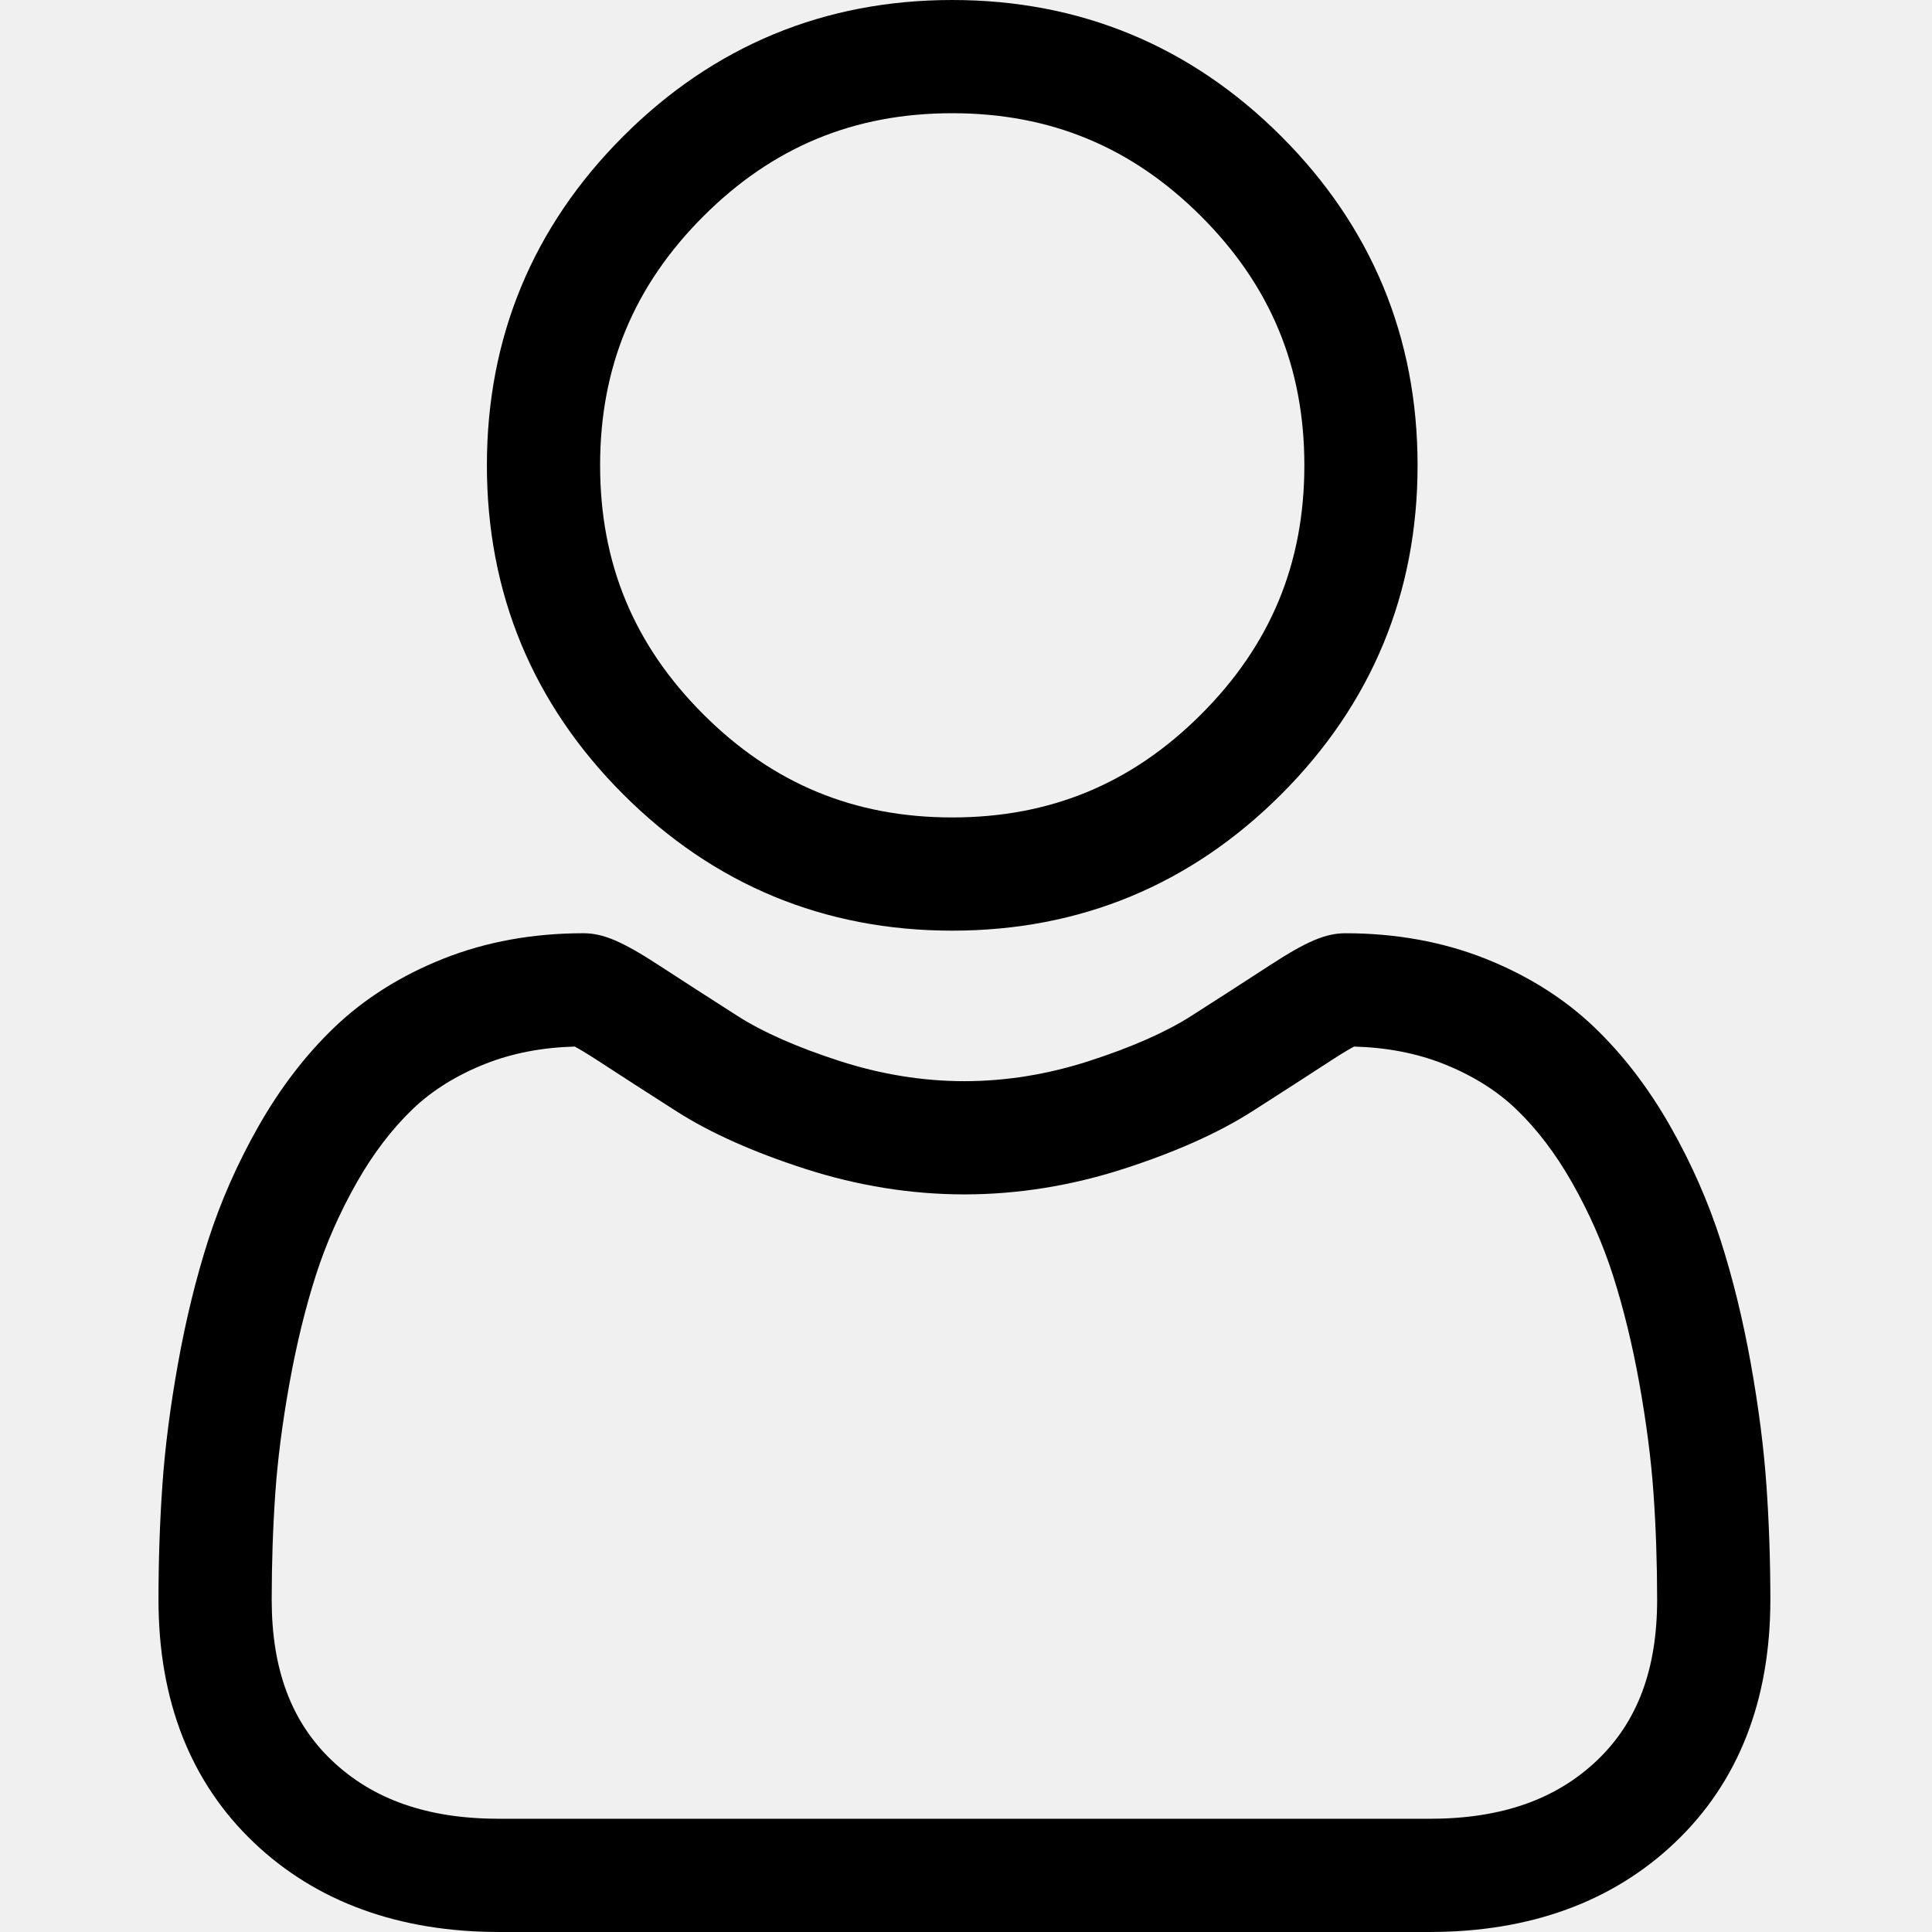
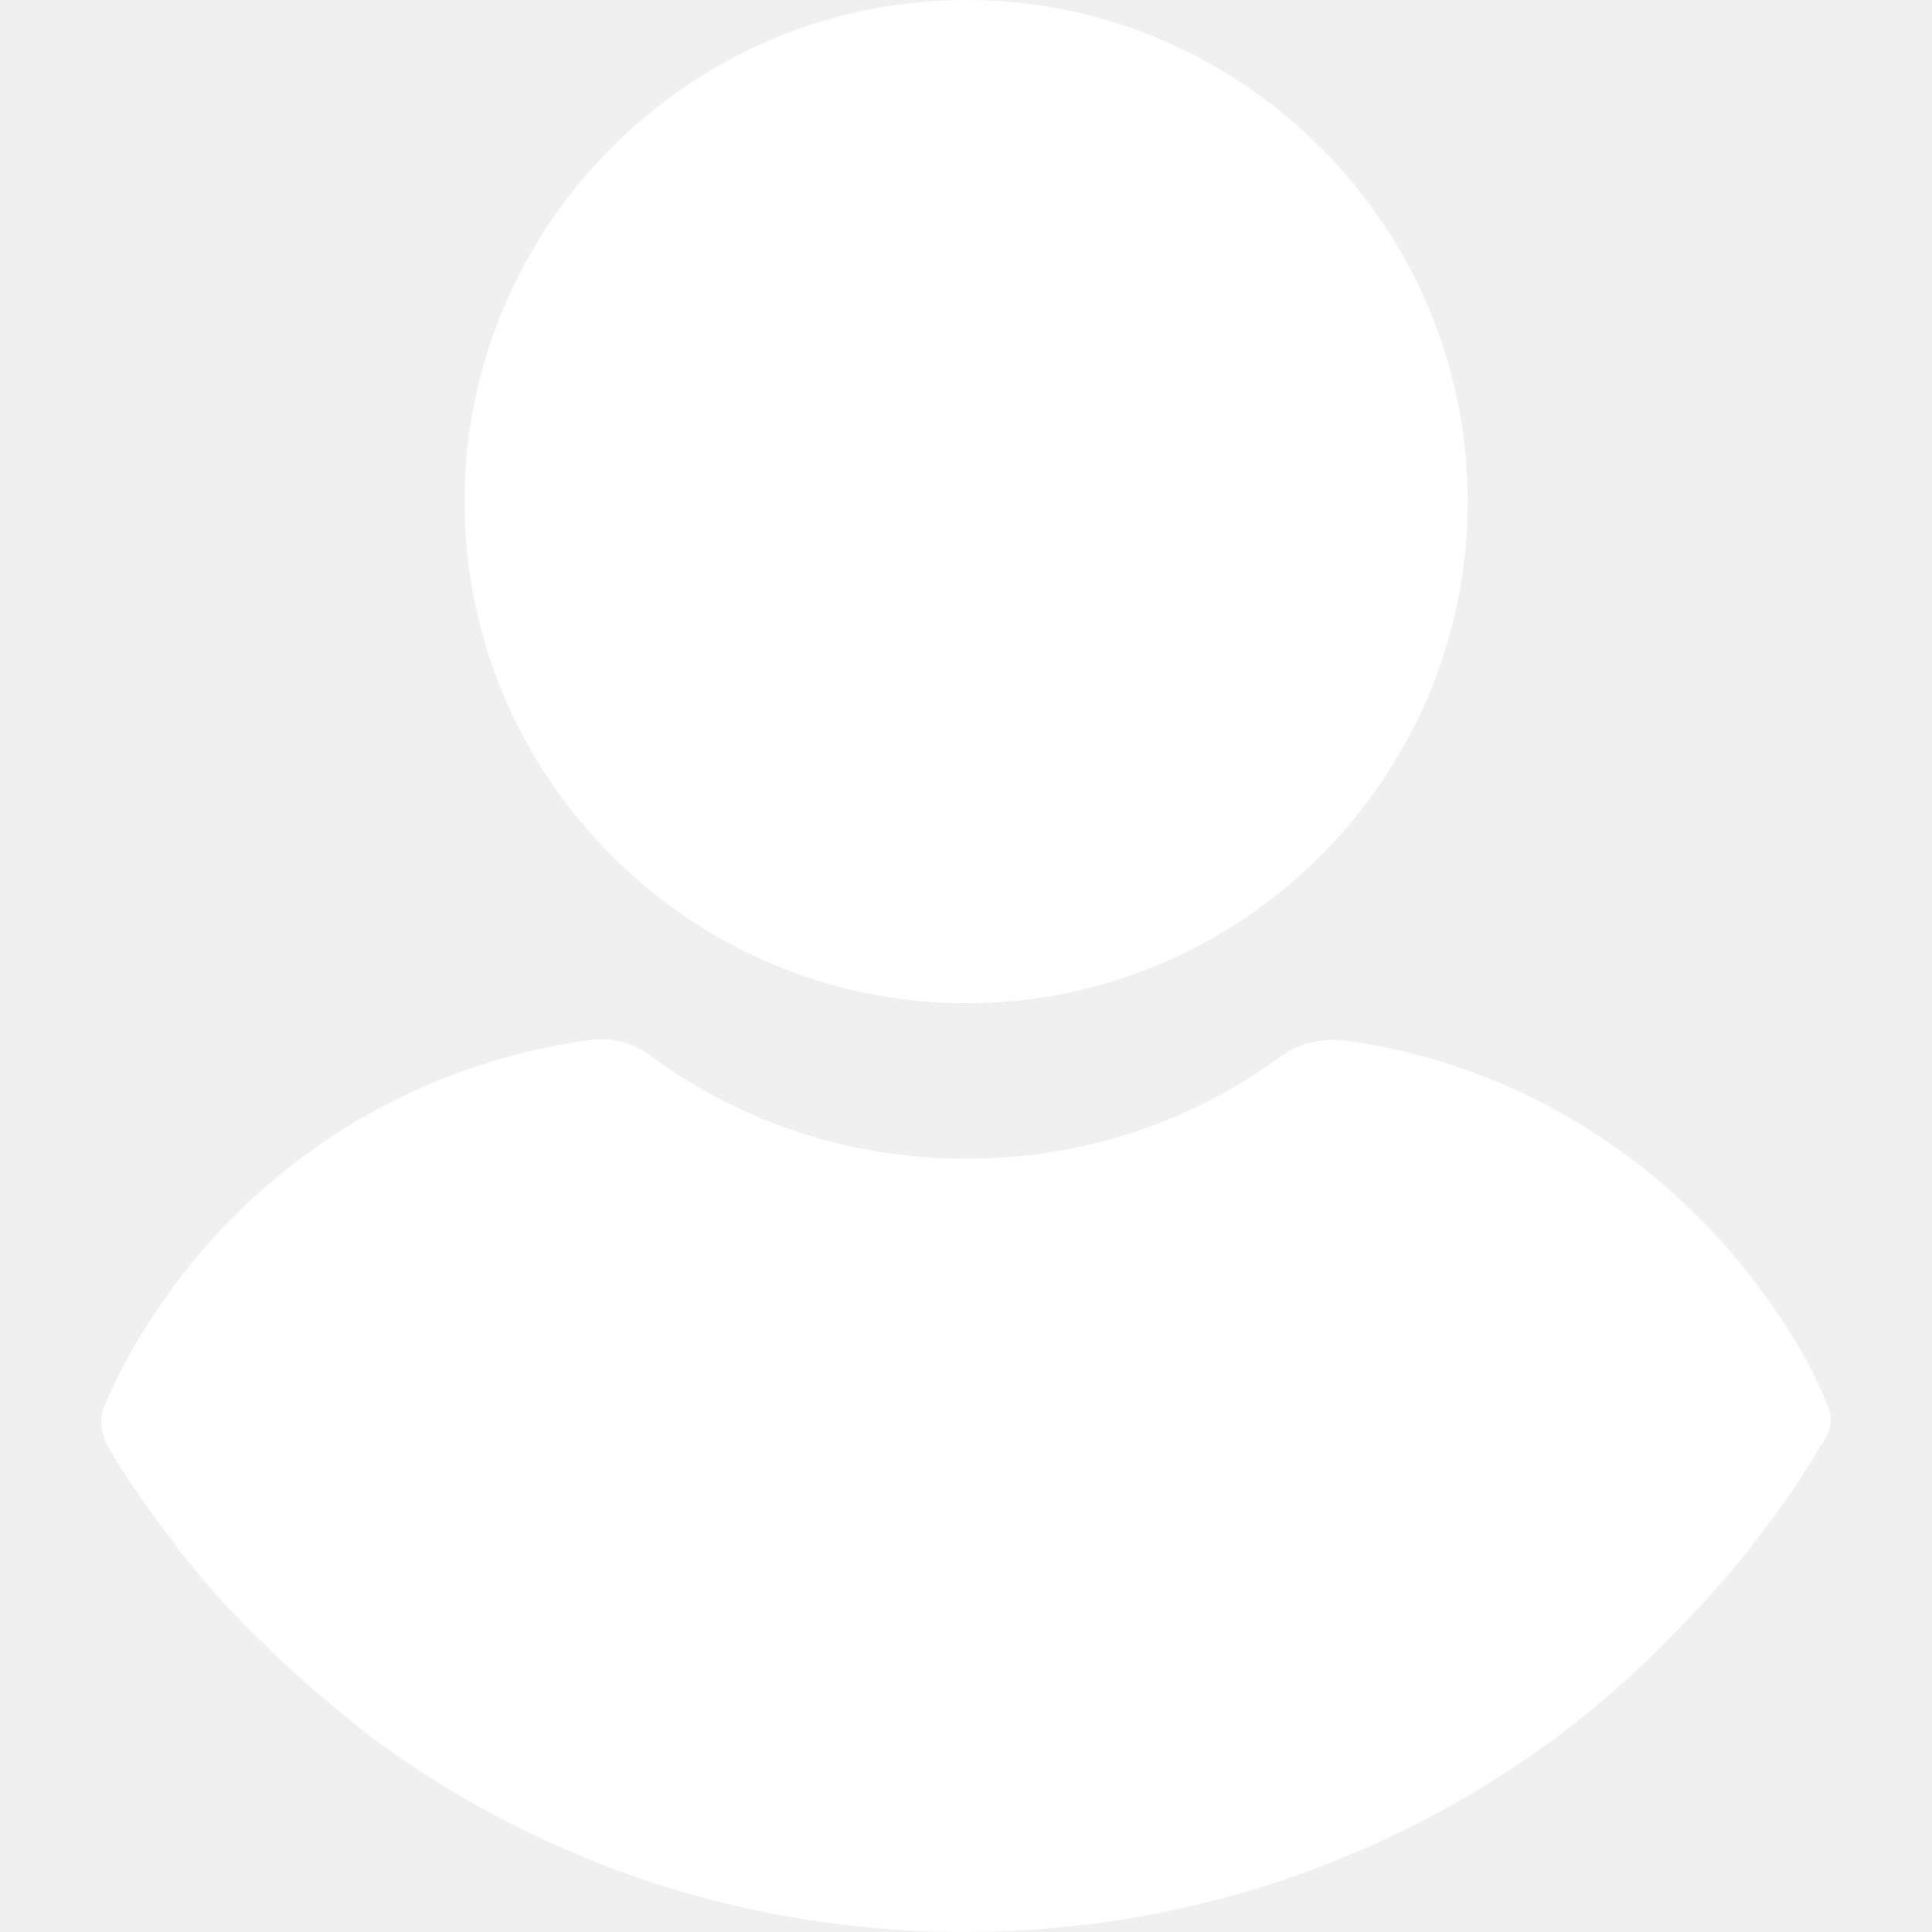
- <svg xmlns="http://www.w3.org/2000/svg" viewBox="-42 0 512 512.001">
-   <path d="m210.352 246.633c33.883 0 63.219-12.152 87.195-36.129 23.969-23.973 36.125-53.305 36.125-87.191 0-33.875-12.152-63.211-36.129-87.191-23.977-23.969-53.312-36.121-87.191-36.121-33.887 0-63.219 12.152-87.191 36.125s-36.129 53.309-36.129 87.188c0 33.887 12.156 63.223 36.129 87.195 23.98 23.969 53.316 36.125 87.191 36.125zm-65.973-189.293c18.395-18.395 39.973-27.336 65.973-27.336 25.996 0 47.578 8.941 65.977 27.336 18.395 18.398 27.34 39.98 27.34 65.973 0 26-8.945 47.578-27.34 65.977-18.398 18.398-39.98 27.34-65.977 27.34-25.992 0-47.57-8.945-65.973-27.34-18.398-18.395-27.344-39.977-27.344-65.977 0-25.992 8.945-47.574 27.344-65.973zm0 0" />
-   <path d="m426.129 393.703c-.691-9.977-2.09-20.859-4.148-32.352-2.078-11.578-4.754-22.523-7.957-32.527-3.312-10.34-7.809-20.551-13.375-30.336-5.77-10.156-12.551-19-20.16-26.277-7.957-7.613-17.699-13.734-28.965-18.199-11.227-4.441-23.668-6.691-36.977-6.691-5.227 0-10.281 2.145-20.043 8.5-6.008 3.918-13.035 8.449-20.879 13.461-6.707 4.273-15.793 8.277-27.016 11.902-10.949 3.543-22.066 5.34-33.043 5.34-10.969 0-22.086-1.797-33.043-5.34-11.211-3.621-20.301-7.625-26.996-11.898-7.77-4.965-14.801-9.496-20.898-13.469-9.754-6.355-14.809-8.5-20.035-8.5-13.312 0-25.75 2.254-36.973 6.699-11.258 4.457-21.004 10.578-28.969 18.199-7.609 7.281-14.391 16.121-20.156 26.273-5.559 9.785-10.059 19.992-13.371 30.34-3.199 10.004-5.875 20.945-7.953 32.523-2.062 11.477-3.457 22.363-4.148 32.363-.68 9.777-1.023 19.953-1.023 30.234 0 26.727 8.496 48.363 25.25 64.32 16.547 15.746 38.438 23.73 65.066 23.73h246.531c26.621 0 48.512-7.984 65.062-23.73 16.758-15.945 25.254-37.59 25.254-64.324-.004-10.316-.352-20.492-1.035-30.242zm-44.906 72.828c-10.934 10.406-25.449 15.465-44.379 15.465h-246.527c-18.934 0-33.449-5.059-44.379-15.461-10.723-10.207-15.934-24.141-15.934-42.586 0-9.594.316-19.066.949-28.16.617-8.922 1.879-18.723 3.75-29.137 1.848-10.285 4.199-19.938 6.996-28.676 2.684-8.379 6.344-16.676 10.883-24.668 4.332-7.617 9.316-14.152 14.816-19.418 5.145-4.926 11.629-8.957 19.27-11.98 7.066-2.797 15.008-4.328 23.629-4.559 1.051.559 2.922 1.625 5.953 3.602 6.168 4.02 13.277 8.605 21.137 13.625 8.859 5.648 20.273 10.75 33.91 15.152 13.941 4.508 28.16 6.797 42.273 6.797 14.113 0 28.336-2.289 42.27-6.793 13.648-4.41 25.059-9.508 33.93-15.164 8.043-5.141 14.953-9.594 21.121-13.617 3.031-1.973 4.902-3.043 5.953-3.602 8.625.23 16.566 1.762 23.637 4.559 7.637 3.023 14.121 7.059 19.266 11.98 5.5 5.262 10.484 11.797 14.816 19.422 4.543 7.988 8.207 16.289 10.887 24.66 2.801 8.75 5.156 18.398 7 28.676 1.867 10.434 3.133 20.238 3.75 29.145v.008c.637 9.059.957 18.527.961 28.148-.004 18.449-5.215 32.379-15.938 42.582zm0 0" />
+ <svg xmlns="http://www.w3.org/2000/svg" version="1.1" style="enable-background:new 0 0 460.8 460.8;" xml:space="preserve" width="460.8" height="460.8">
+   <rect id="backgroundrect" width="100%" height="100%" x="0" y="0" fill="none" stroke="none" />
+   <g class="currentLayer" style="">
+     <g id="svg_1" class="" fill="#ffffff" fill-opacity="1">
+       <g id="svg_2" fill="#ffffff" fill-opacity="1">
+         <path d="M230.432,0c-65.829,0-119.641,53.812-119.641,119.641s53.812,119.641,119.641,119.641s119.641-53.812,119.641-119.641    S296.261,0,230.432,0z" id="svg_3" fill="#ffffff" fill-opacity="1" />
+       </g>
+     </g>
+     <g id="svg_4" class="" fill="#ffffff" fill-opacity="1">
+       <g id="svg_5" fill="#ffffff" fill-opacity="1">
+         <path d="M435.755,334.89c-3.135-7.837-7.314-15.151-12.016-21.943c-24.033-35.527-61.126-59.037-102.922-64.784    c-5.224-0.522-10.971,0.522-15.151,3.657c-21.943,16.196-48.065,24.555-75.233,24.555s-53.29-8.359-75.233-24.555    c-4.18-3.135-9.927-4.702-15.151-3.657c-41.796,5.747-79.412,29.257-102.922,64.784c-4.702,6.792-8.882,14.629-12.016,21.943    c-1.567,3.135-1.045,6.792,0.522,9.927c4.18,7.314,9.404,14.629,14.106,20.898c7.314,9.927,15.151,18.808,24.033,27.167    c7.314,7.314,15.673,14.106,24.033,20.898c41.273,30.825,90.906,47.02,142.106,47.02s100.833-16.196,142.106-47.02    c8.359-6.269,16.718-13.584,24.033-20.898c8.359-8.359,16.718-17.241,24.033-27.167c5.224-6.792,9.927-13.584,14.106-20.898    C436.8,341.682,437.322,338.024,435.755,334.89z" id="svg_6" fill="#ffffff" fill-opacity="1" />
+       </g>
+     </g>
+     <g id="svg_7">
+ </g>
+     <g id="svg_8">
+ </g>
+     <g id="svg_9">
+ </g>
+     <g id="svg_10">
+ </g>
+     <g id="svg_11">
+ </g>
+     <g id="svg_12">
+ </g>
+     <g id="svg_13">
+ </g>
+     <g id="svg_14">
+ </g>
+     <g id="svg_15">
+ </g>
+     <g id="svg_16">
+ </g>
+     <g id="svg_17">
+ </g>
+     <g id="svg_18">
+ </g>
+     <g id="svg_19">
+ </g>
+     <g id="svg_20">
+ </g>
+     <g id="svg_21">
+ </g>
+   </g>
</svg>
